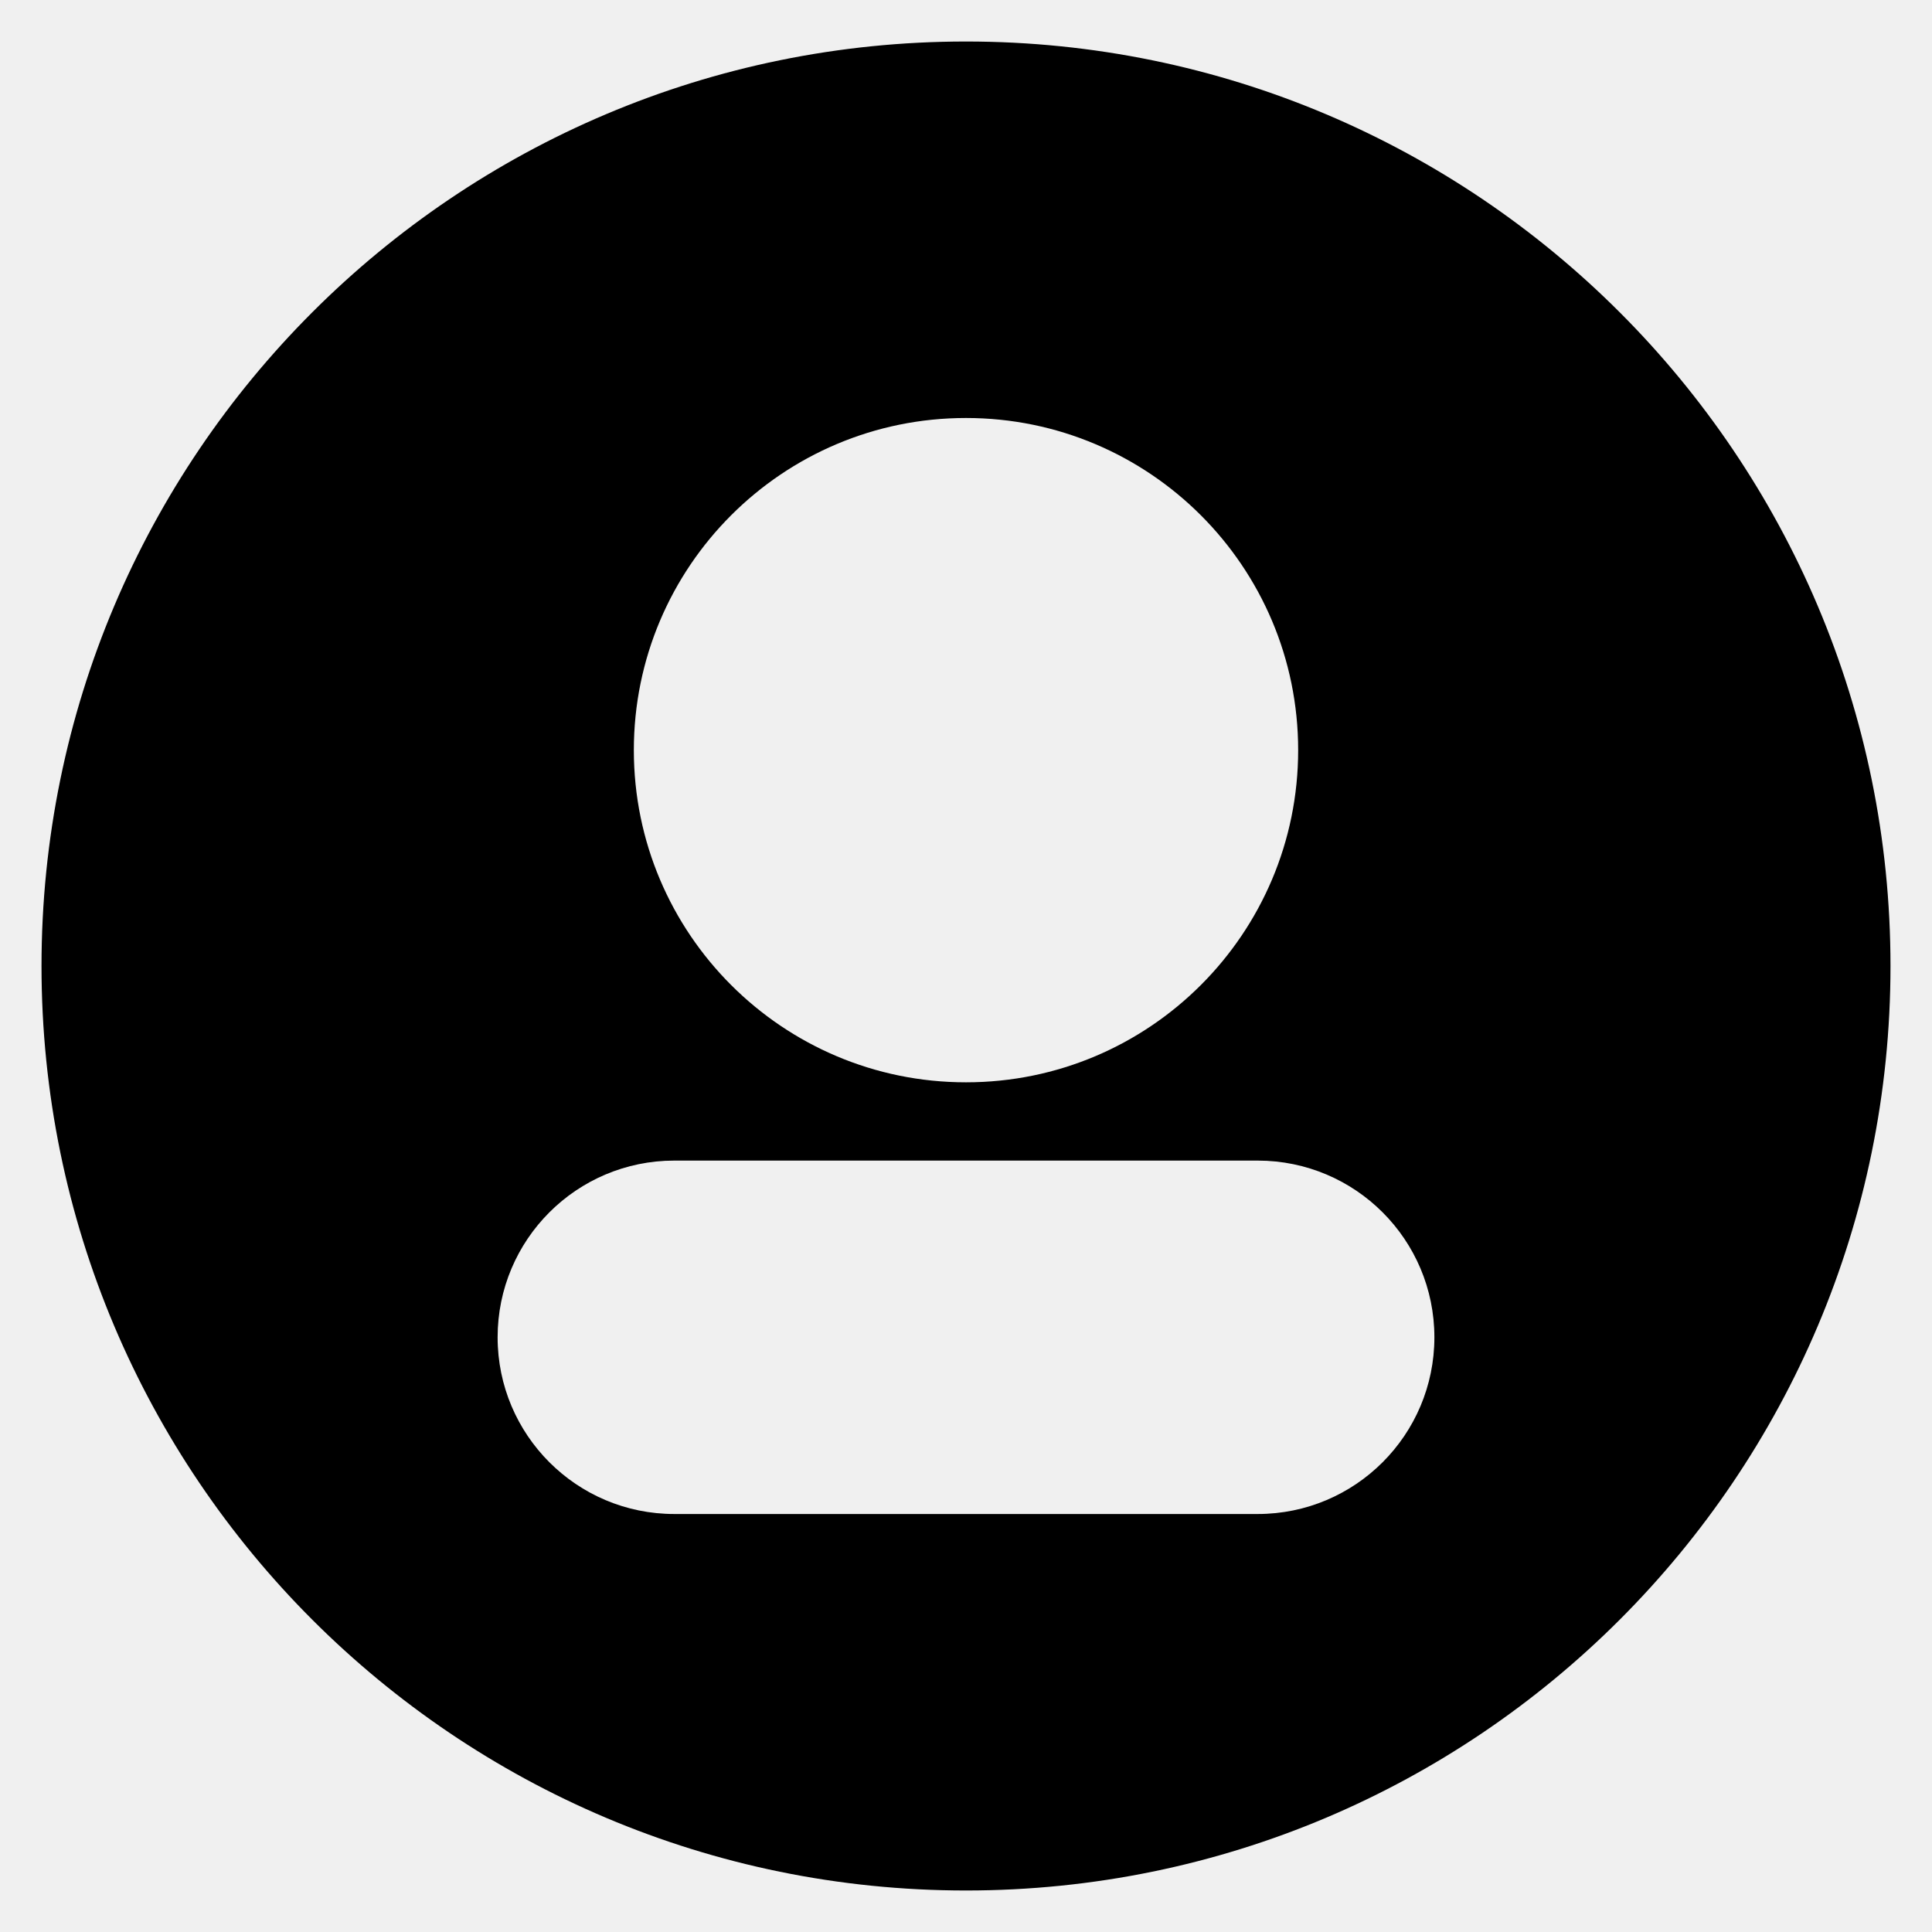
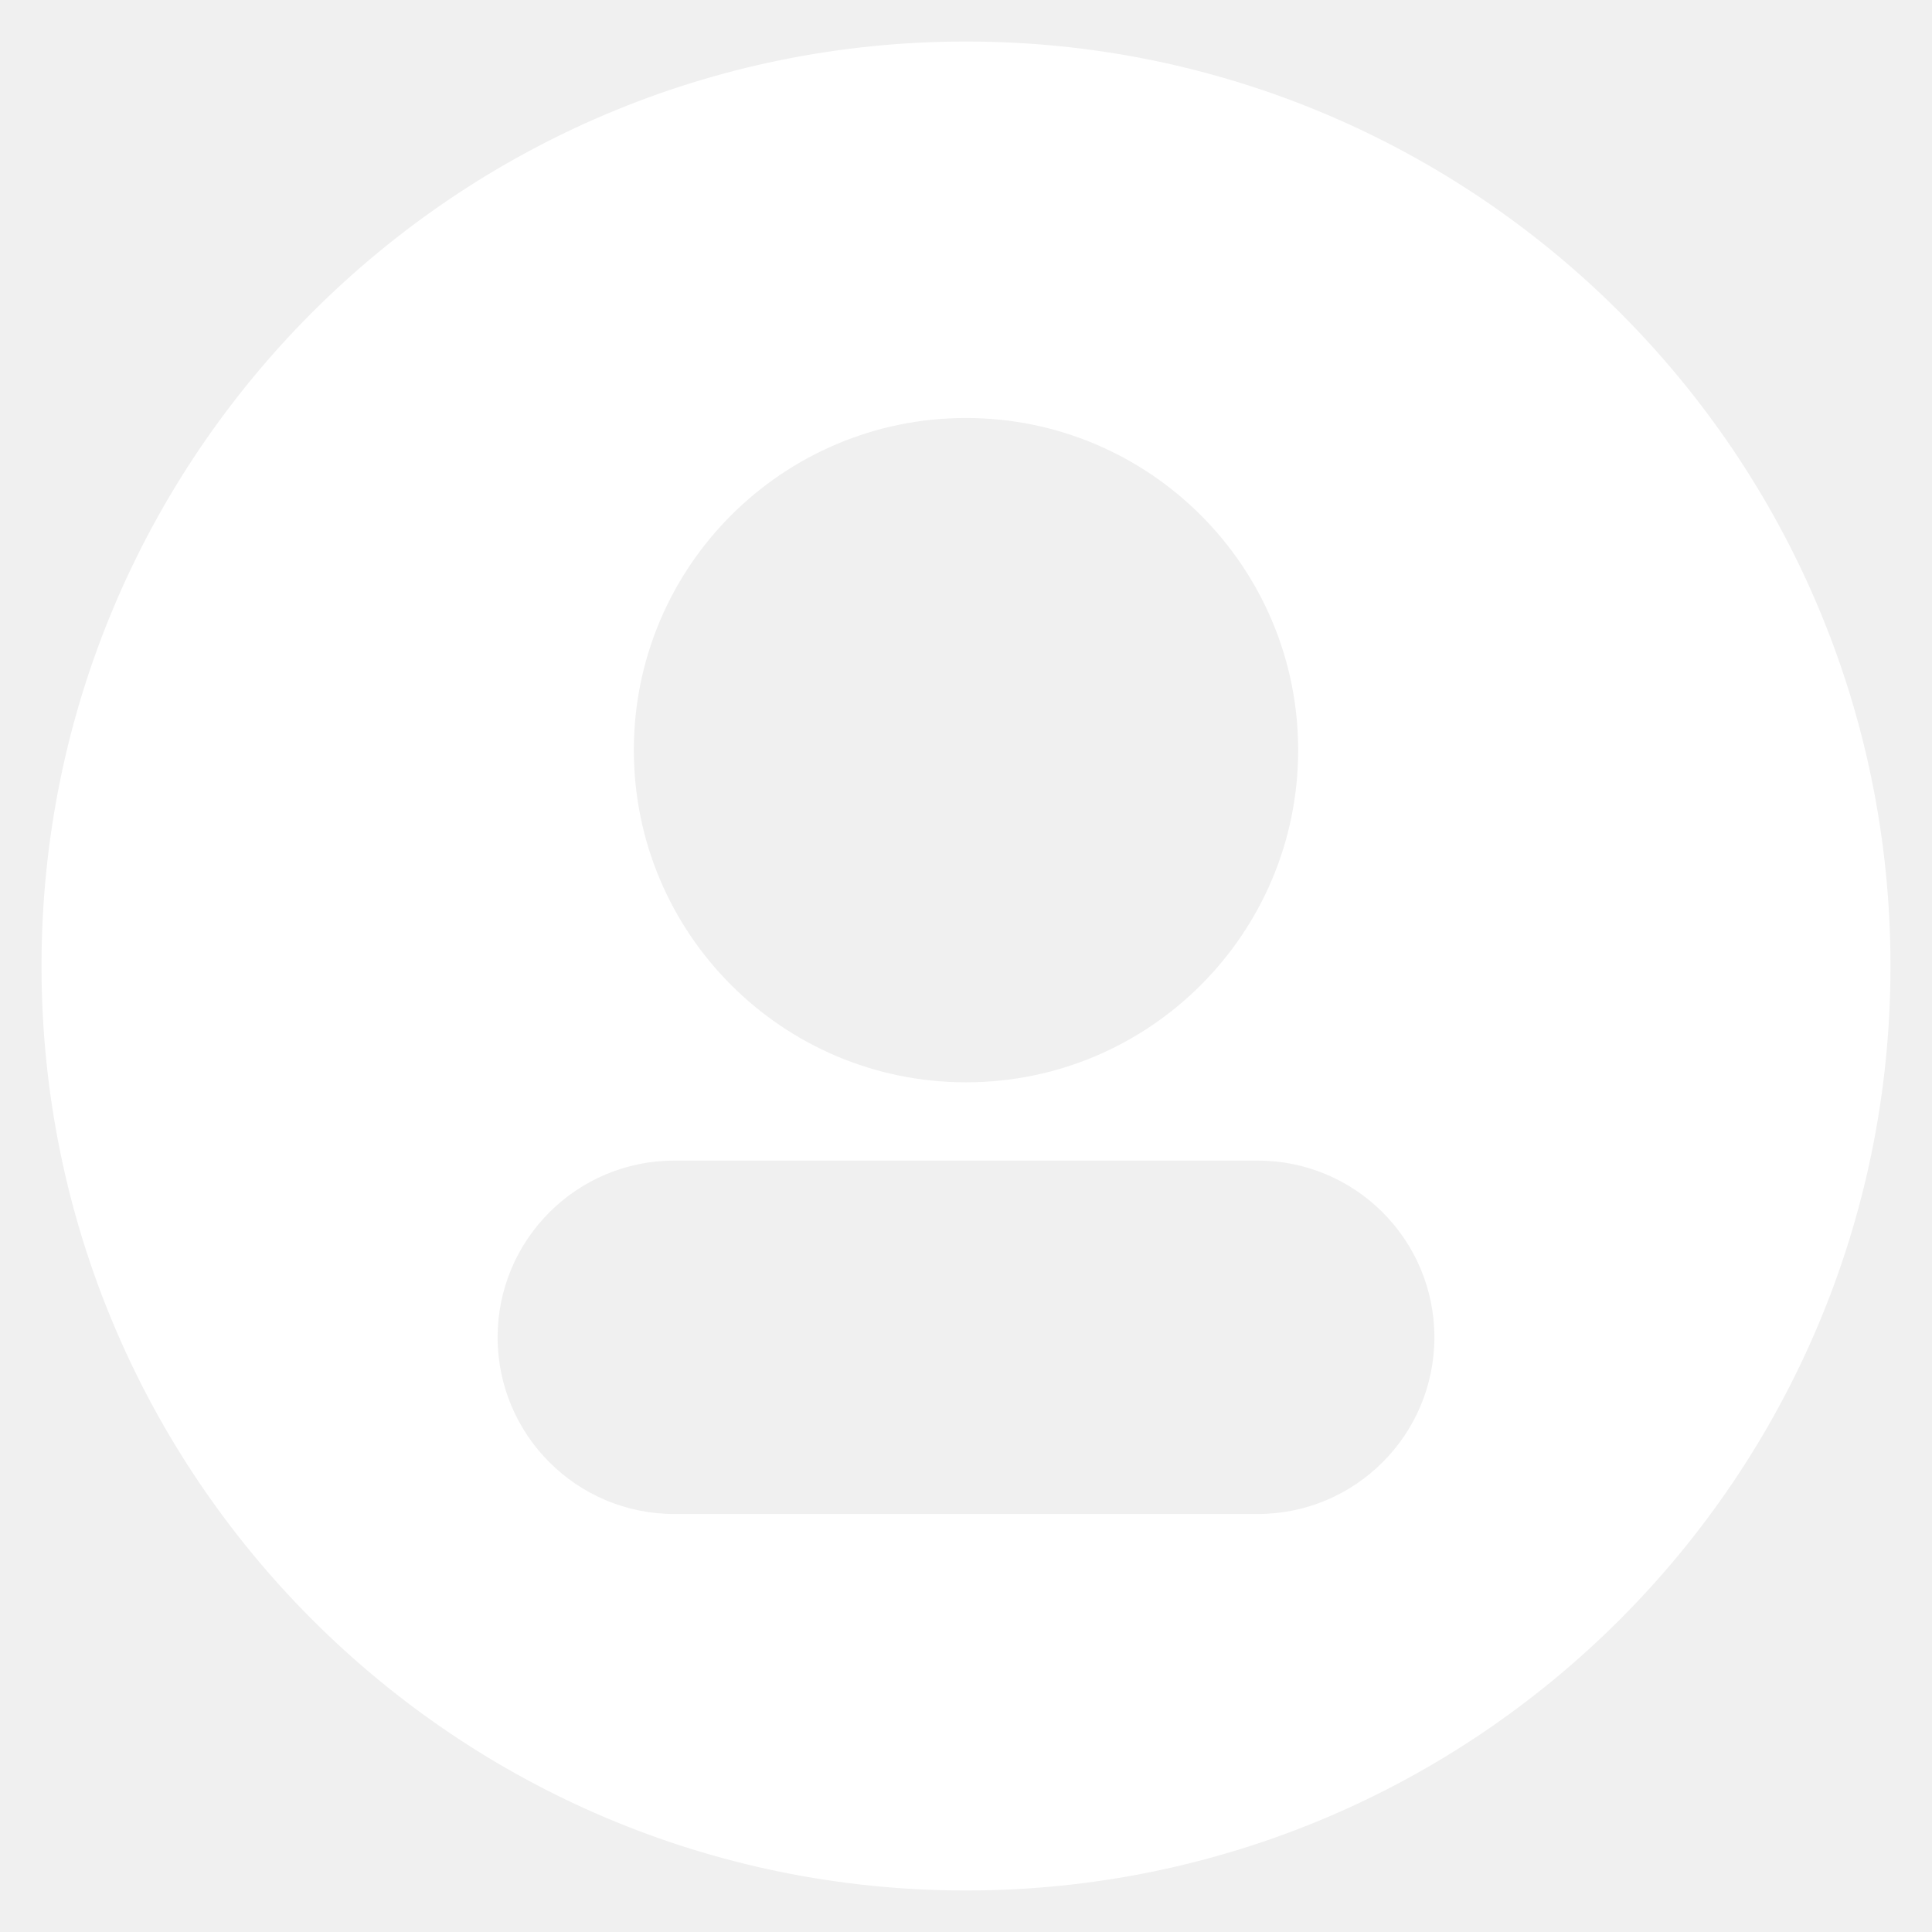
- <svg xmlns="http://www.w3.org/2000/svg" fill="#000000" viewBox="0 0 512 512" width="50px" height="50px">
+ <svg xmlns="http://www.w3.org/2000/svg" fill="#fff" viewBox="0 0 512 512" width="50px" height="50px">
  <path d="M256,11C120.69,11,11,120.69,11,256S120.69,501,256,501,501,391.31,501,256,391.31,11,256,11Zm0,99.773a88.026,88.026,0,1,1-88.026,88.026A88.026,88.026,0,0,1,256,110.773ZM380.127,354.398a46.829,46.829,0,0,1-46.829,46.829H178.702a46.828,46.828,0,0,1-46.828-46.829v0a46.828,46.828,0,0,1,46.828-46.829H333.298a46.829,46.829,0,0,1,46.829,46.829Z" />
</svg>
